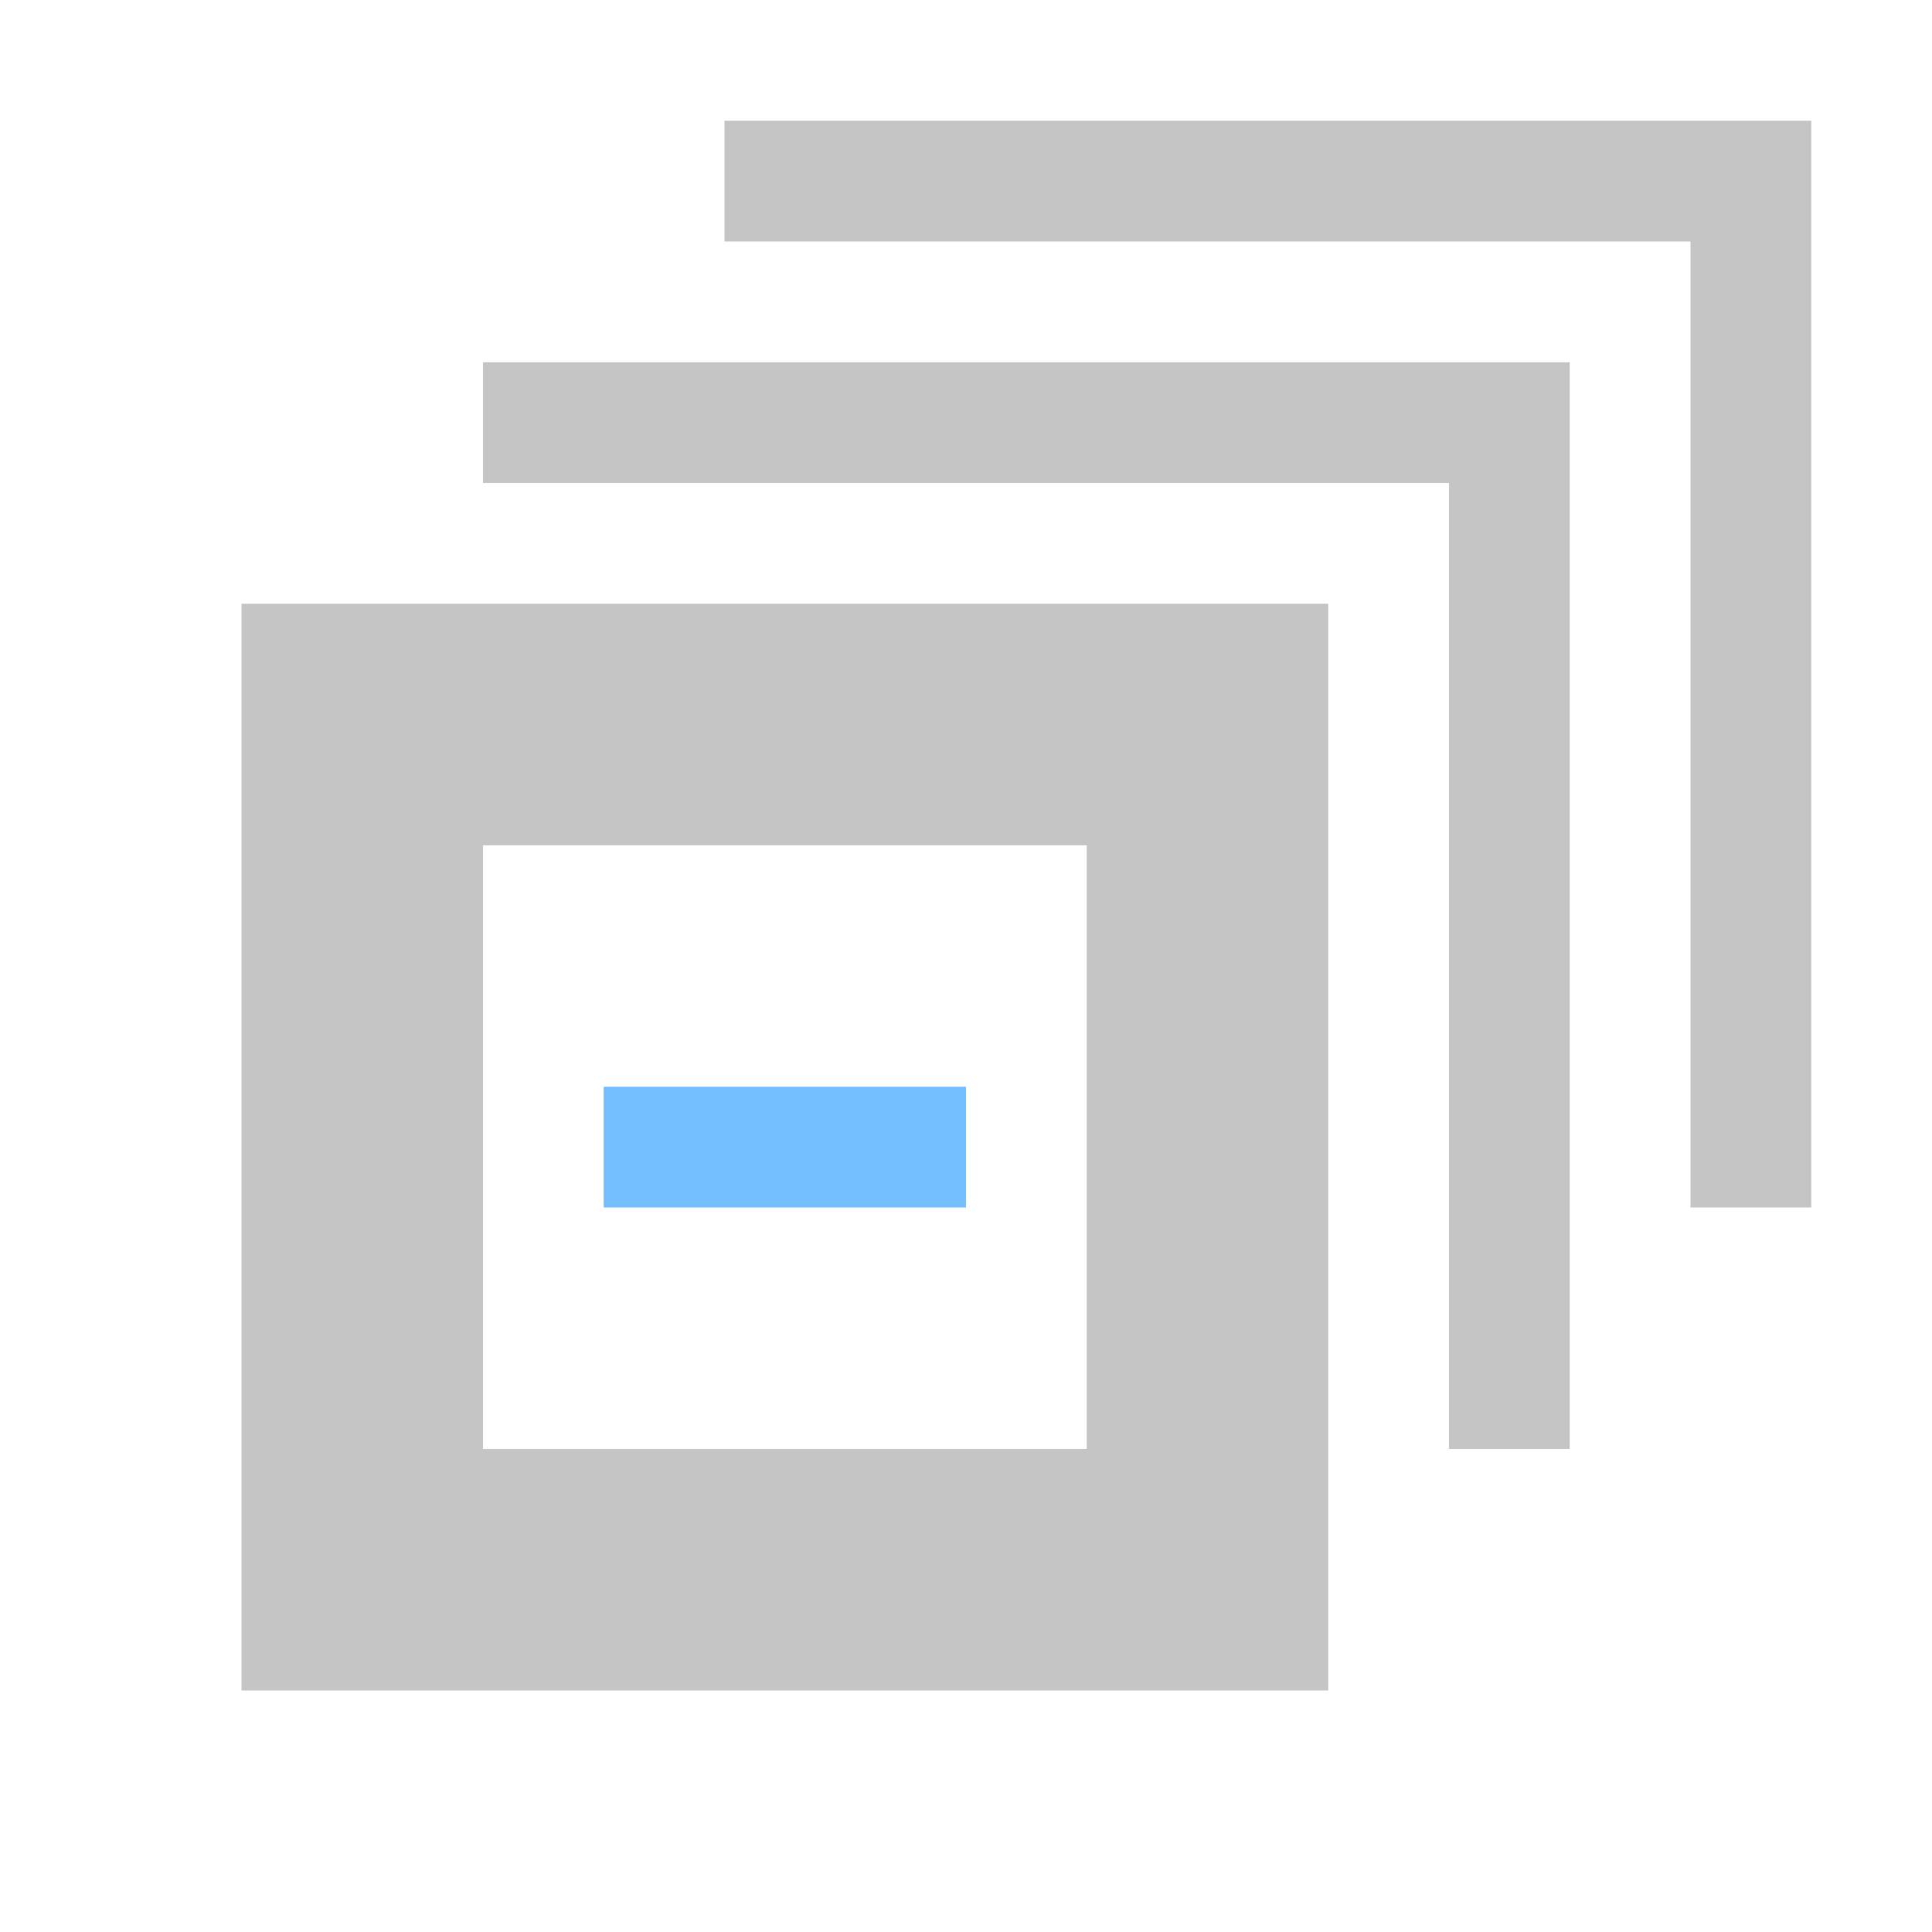
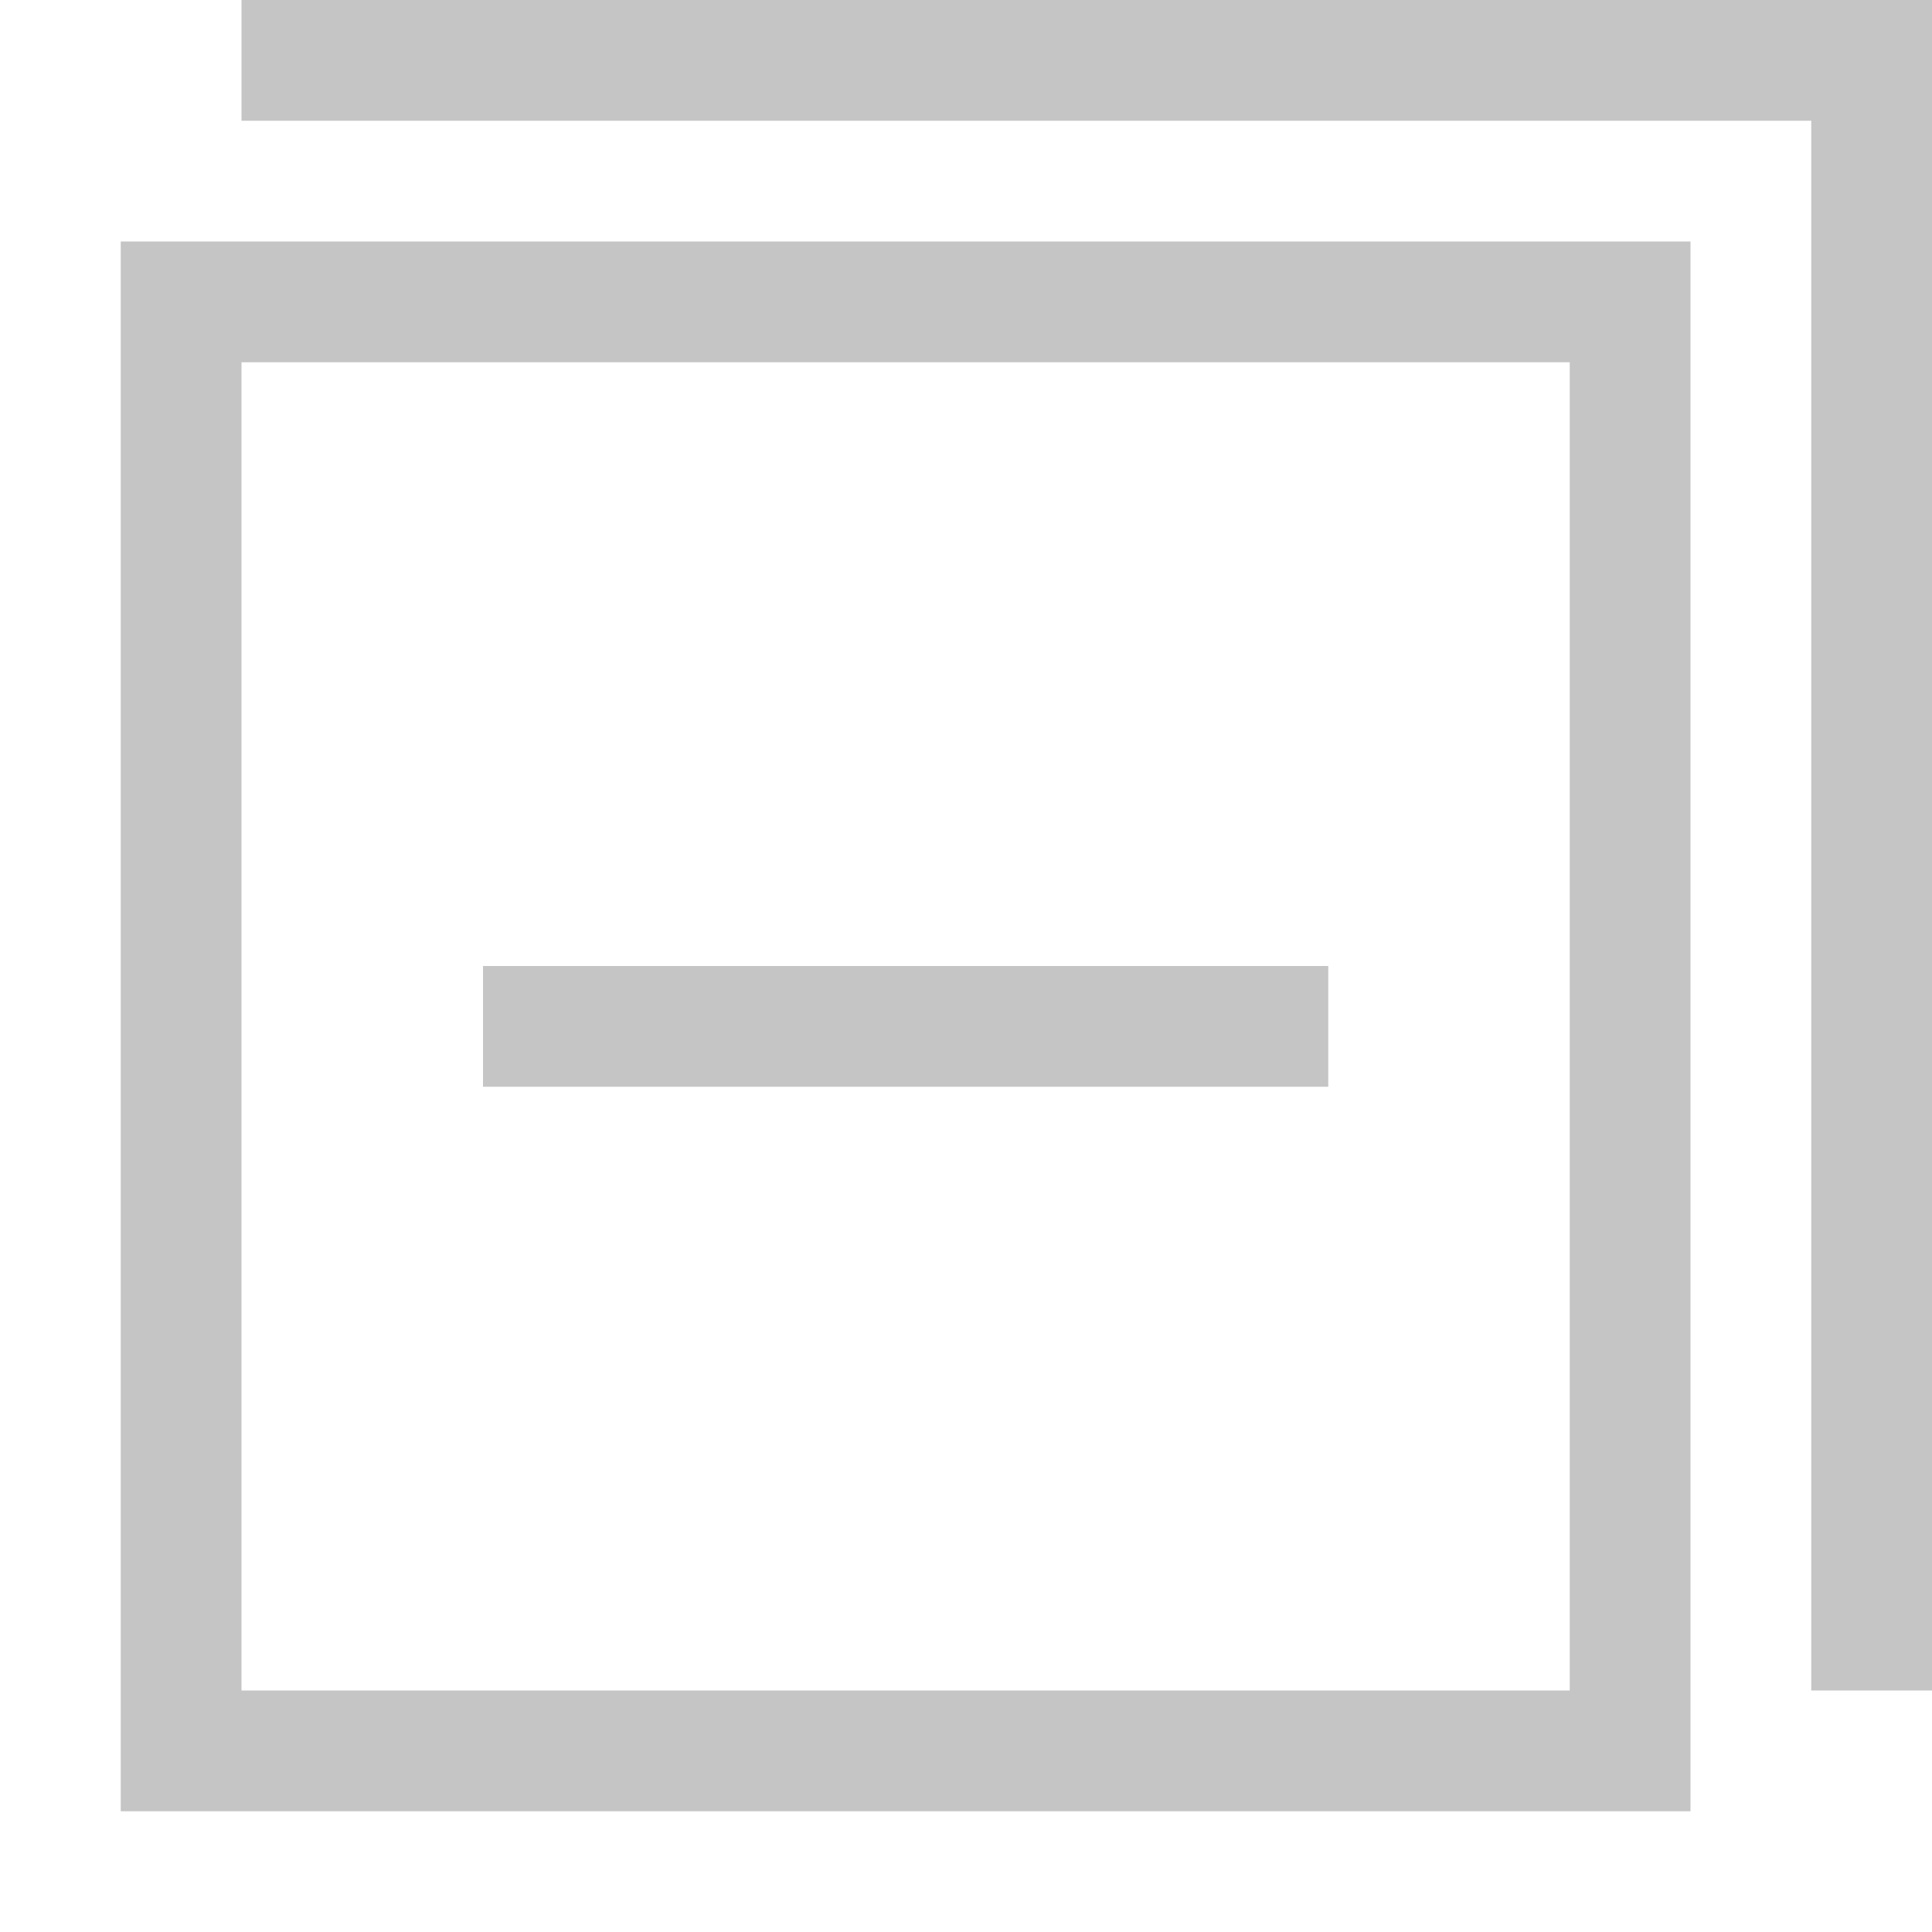
- <svg xmlns="http://www.w3.org/2000/svg" width="16" height="16" viewBox="-1 0 16 16" enable-background="new -1 0 16 16">
-   <path fill="#C5C5C5" d="M14 1v9h-1v-8h-8v-1h9zm-11 2v1h8v8h1v-9h-9zm7 2v9h-9v-9h9zm-2 2h-5v5h5v-5z" />
-   <rect x="4" y="9" fill="#75BEFF" width="3" height="1" />
+ <svg xmlns="http://www.w3.org/2000/svg" width="16" height="16" viewBox="0 0 16 16" fill="none">
+   <path d="M16 0V14H15V1H2V0H16ZM1 2H14V15H1V2ZM2 14H13V3H2V14ZM4 8H11V9H4V8Z" fill="#C5C5C5" />
</svg>
